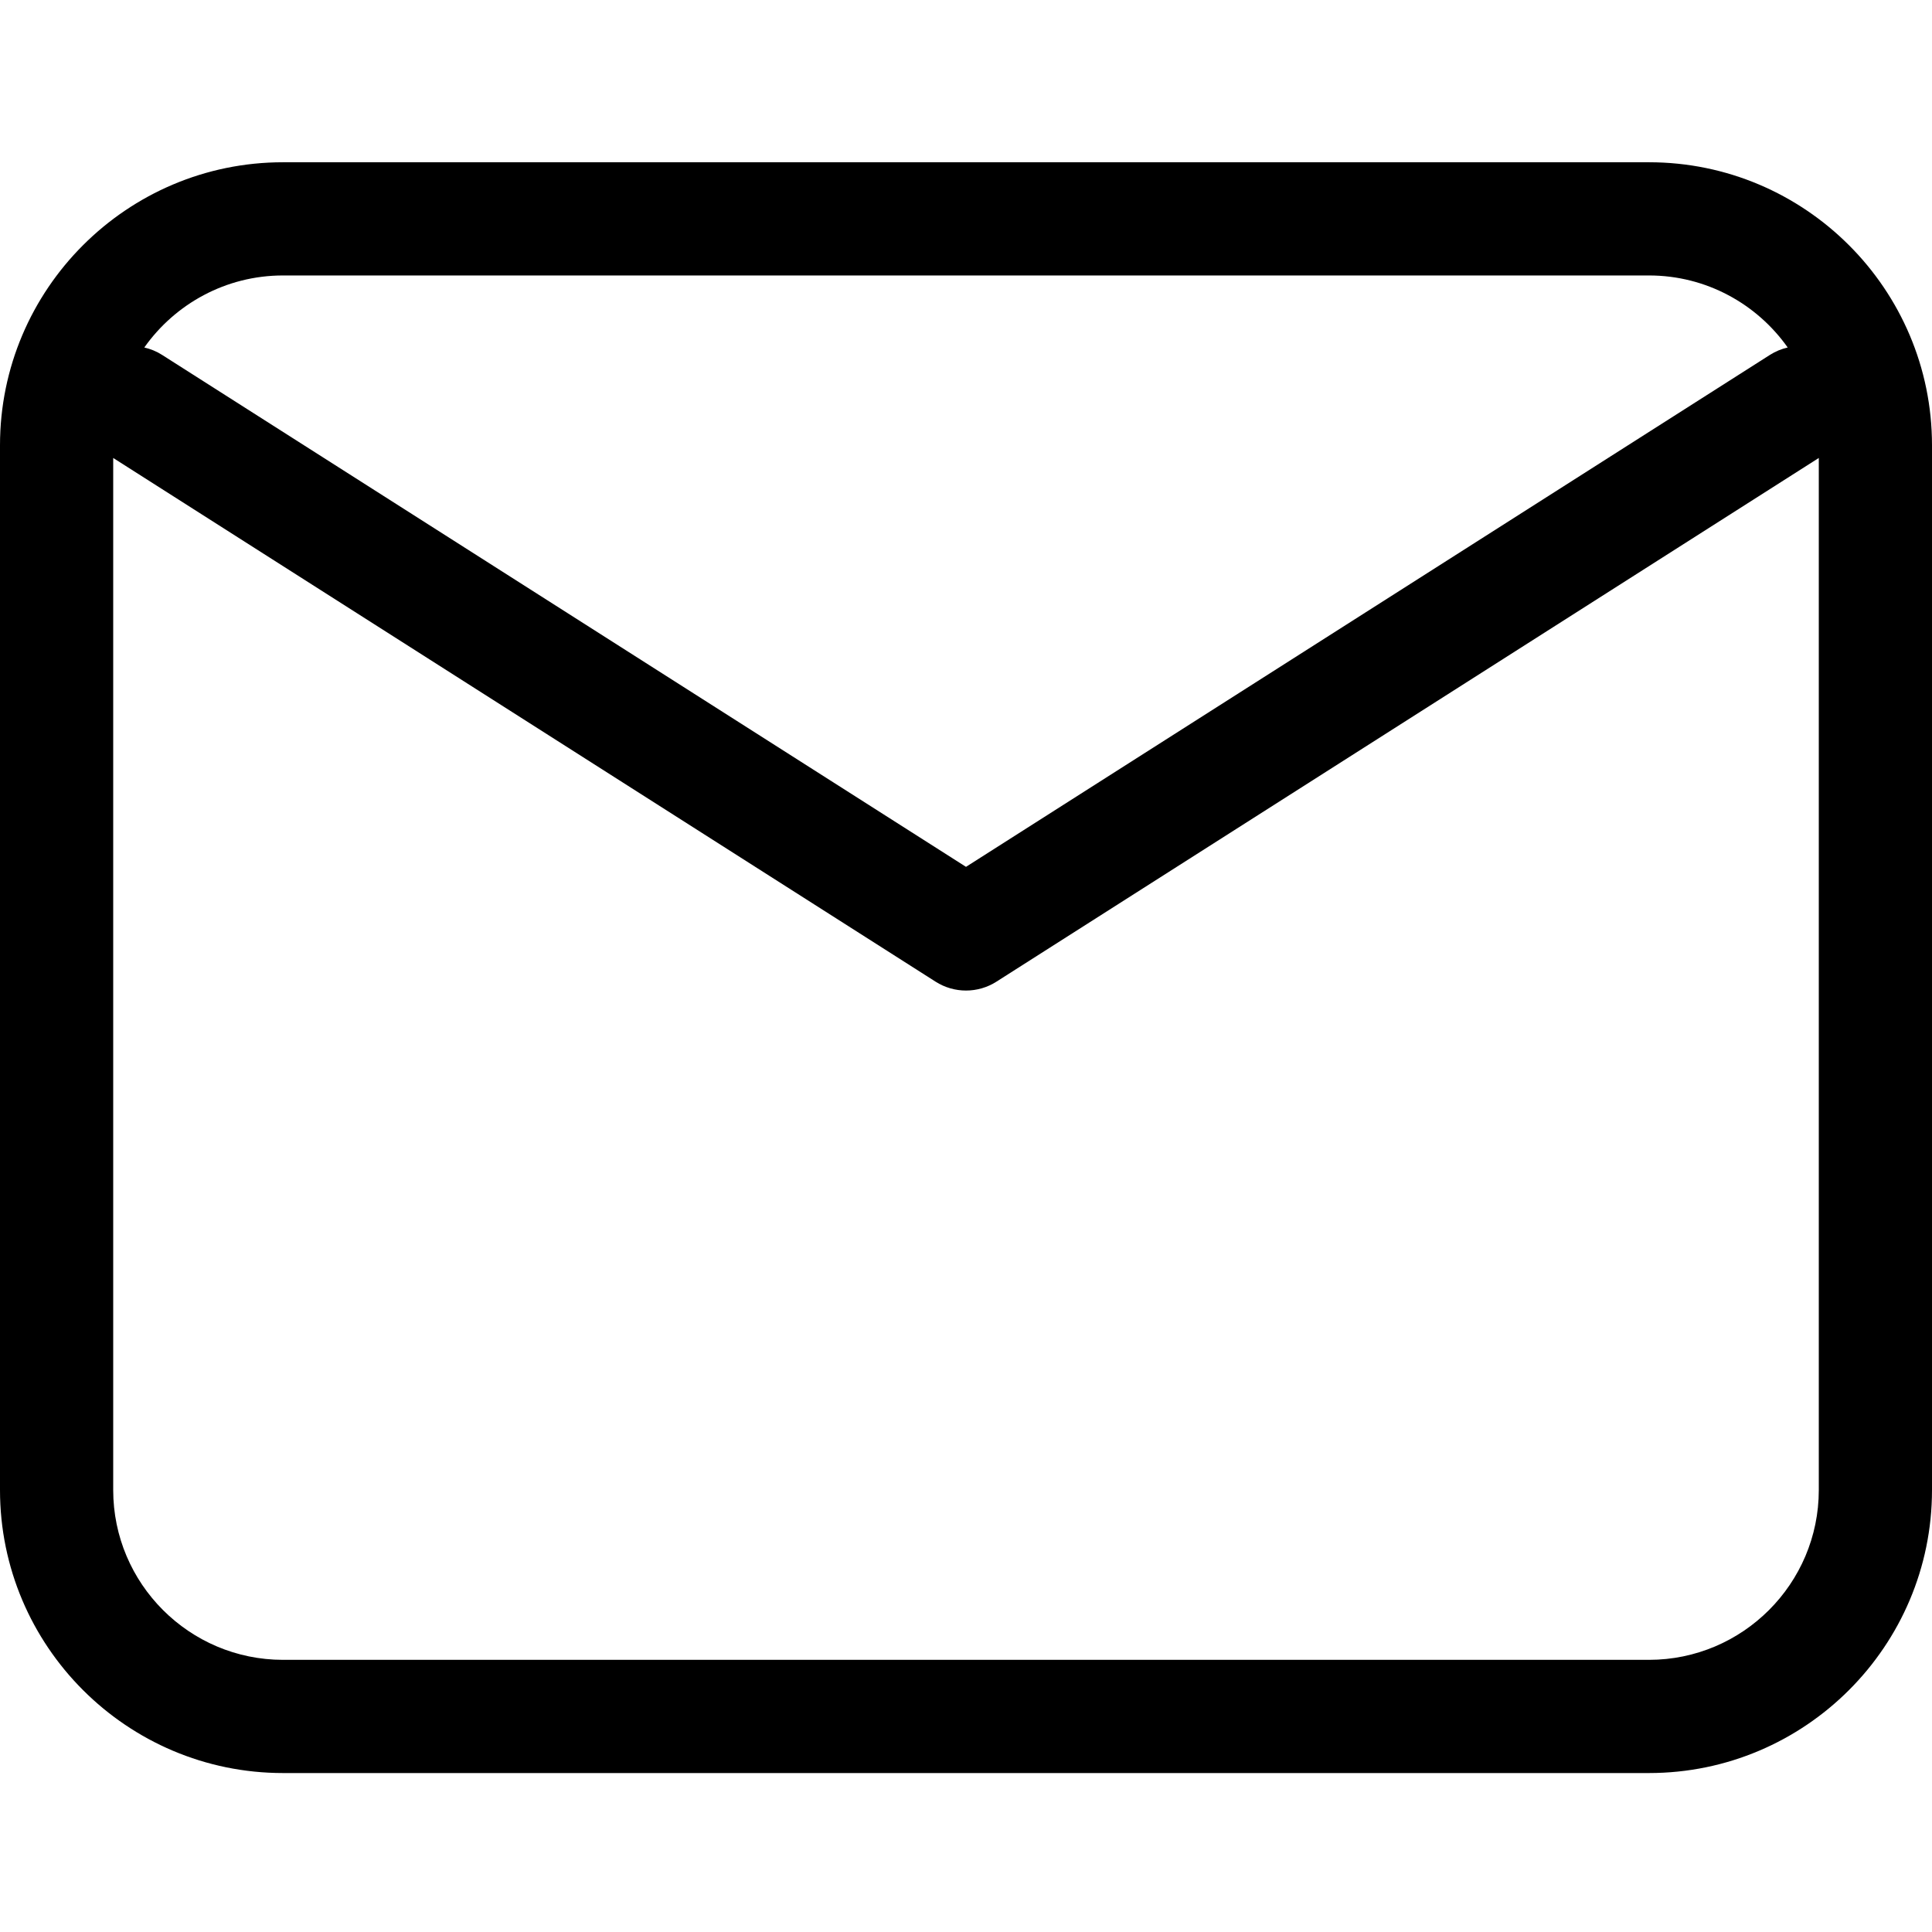
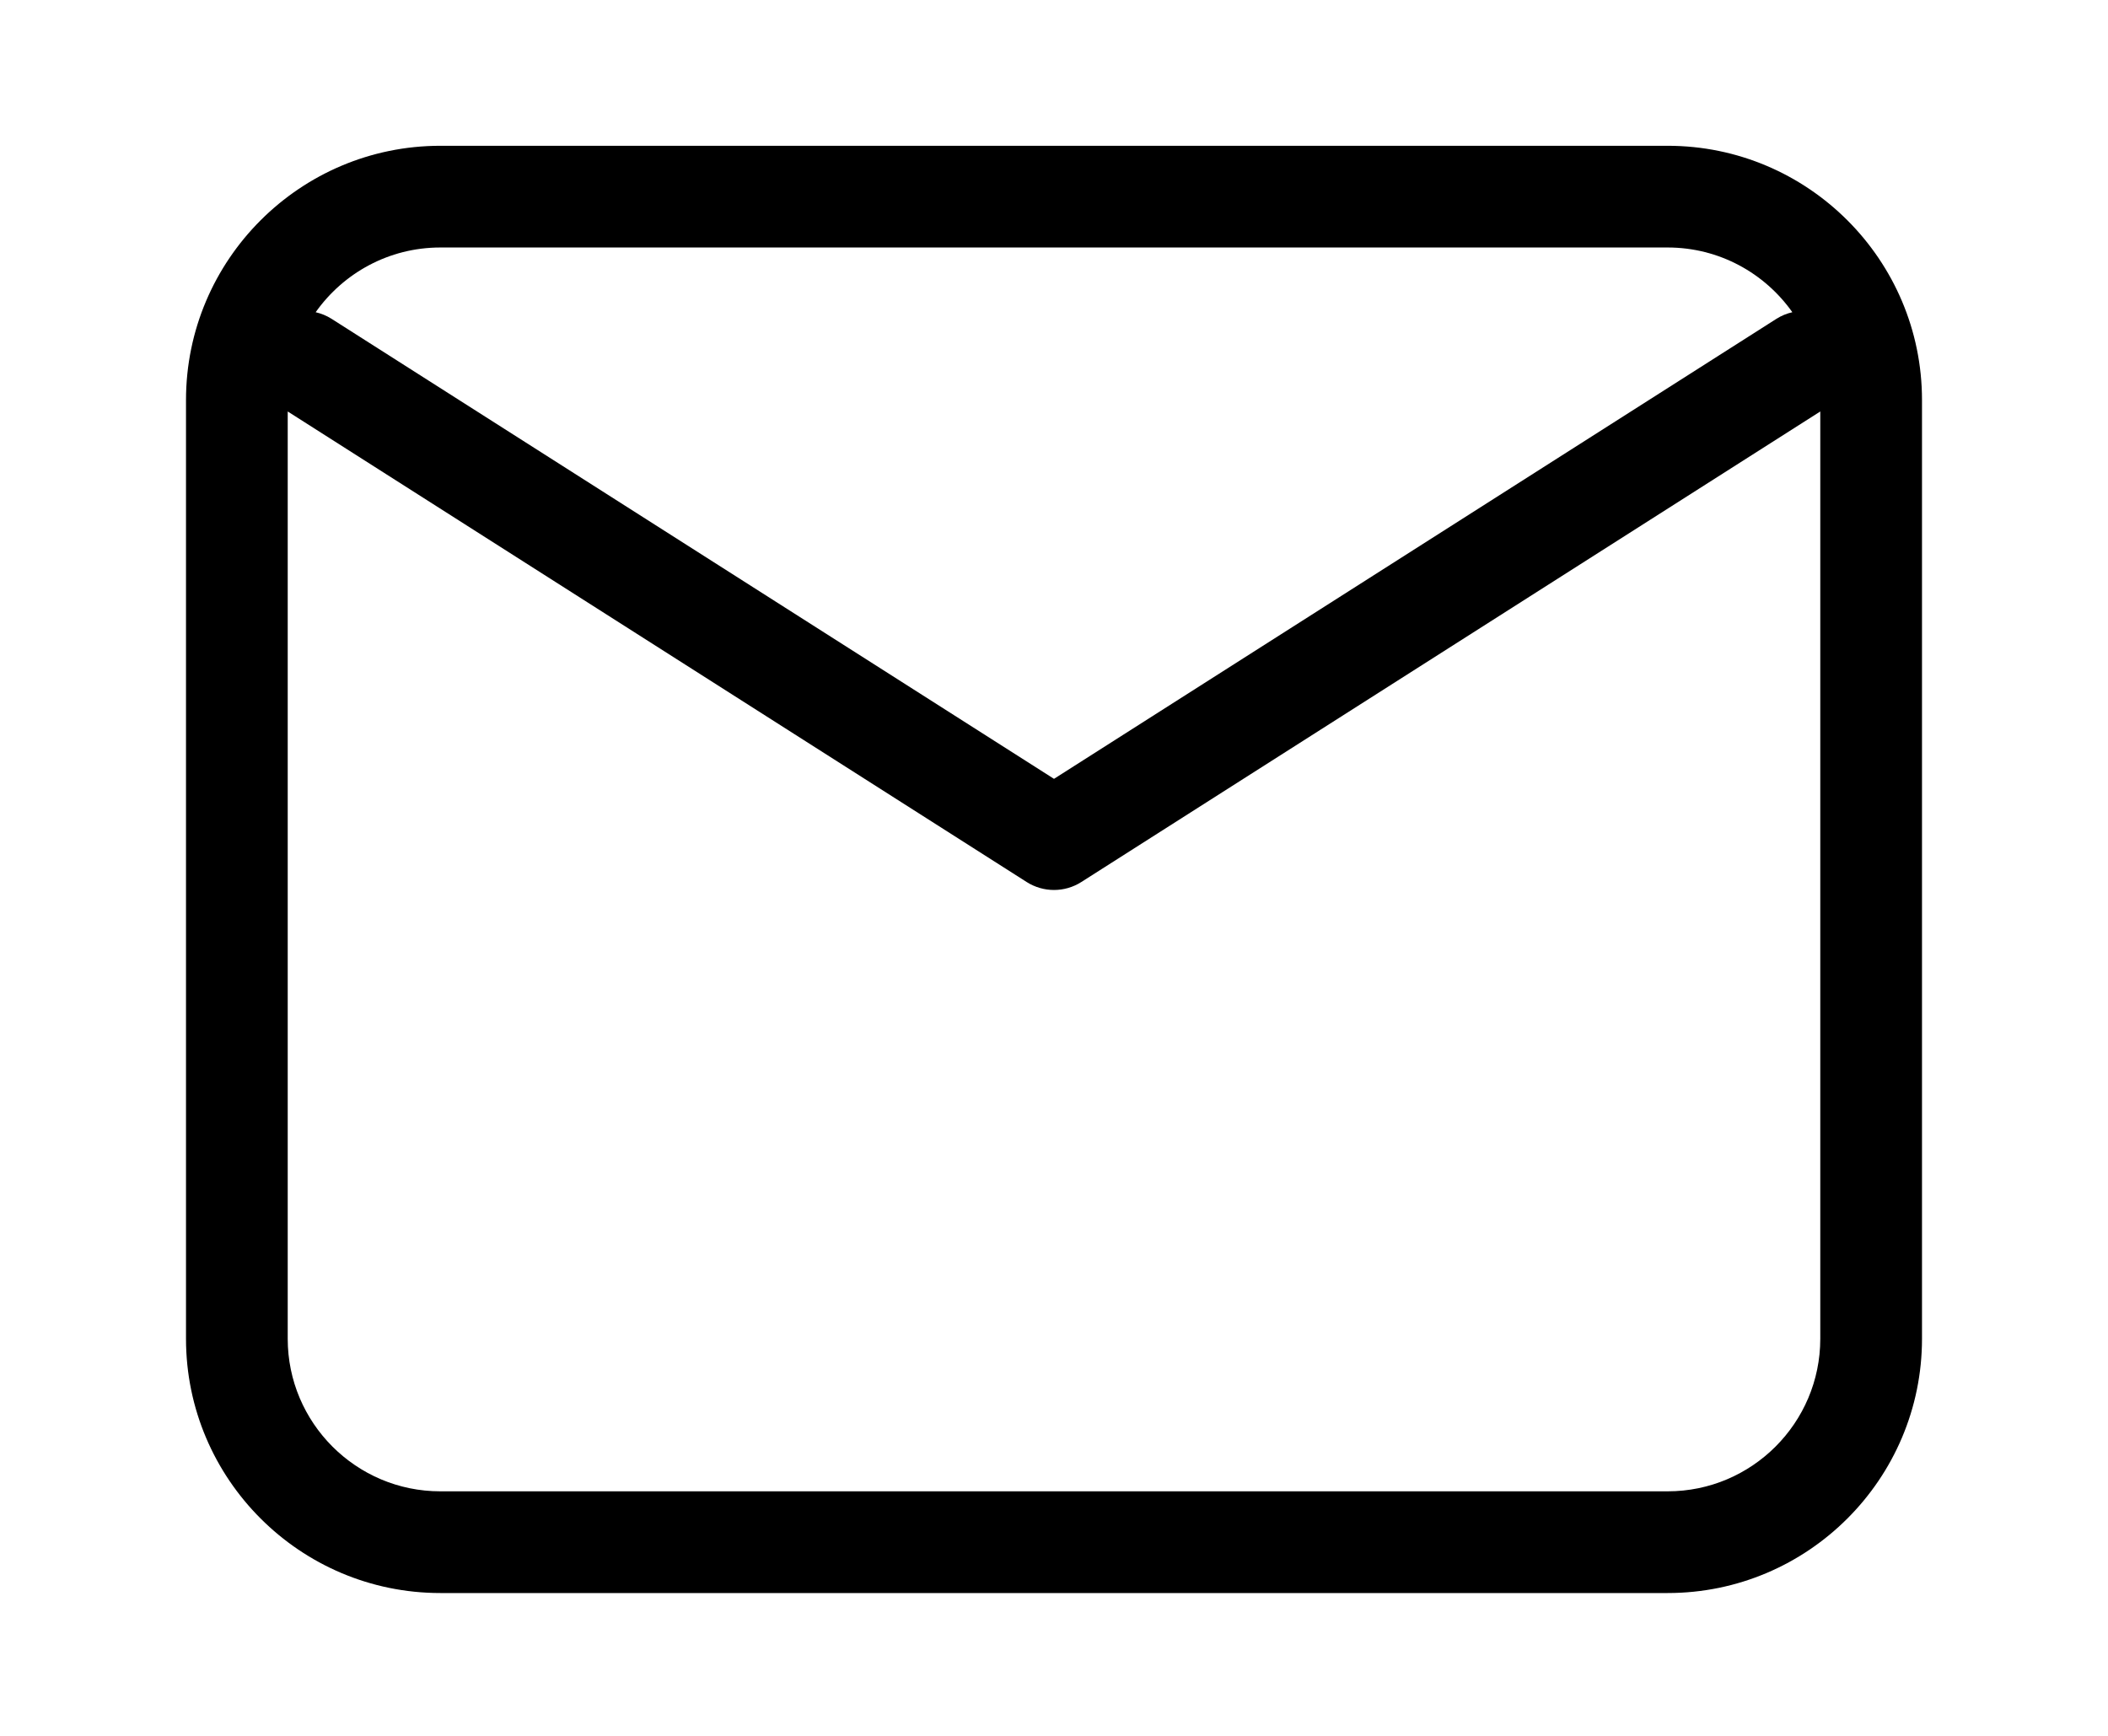
- <svg xmlns="http://www.w3.org/2000/svg" height="512pt" viewBox="0 -43 512 512" width="512pt">
+ <svg xmlns="http://www.w3.org/2000/svg" height="14" viewBox="0 -43 512 512" width="17">
  <path d="m437 0h-362c-41.355 0-75 33.645-75 75v276.875c0 41.355 33.645 75 75 75h362c41.355 0 75-33.645 75-75v-276.875c0-41.355-33.645-75-75-75zm0 396.875h-362c-24.812 0-45-20.188-45-45v-273.508l217.941 138.789c2.461 1.566 5.258 2.348 8.059 2.348s5.602-.781 8.059-2.348l217.941-138.789v273.508c0 24.812-20.188 45-45 45zm36.758-347.785c-1.625.375-3.215 1.008-4.703 1.957l-213.055 135.676-213.055-135.676c-1.488-.949-3.078-1.582-4.703-1.957 8.156-11.535 21.586-19.09 36.758-19.09h362c15.172 0 28.605 7.555 36.758 19.09zm0 0" />
</svg>
